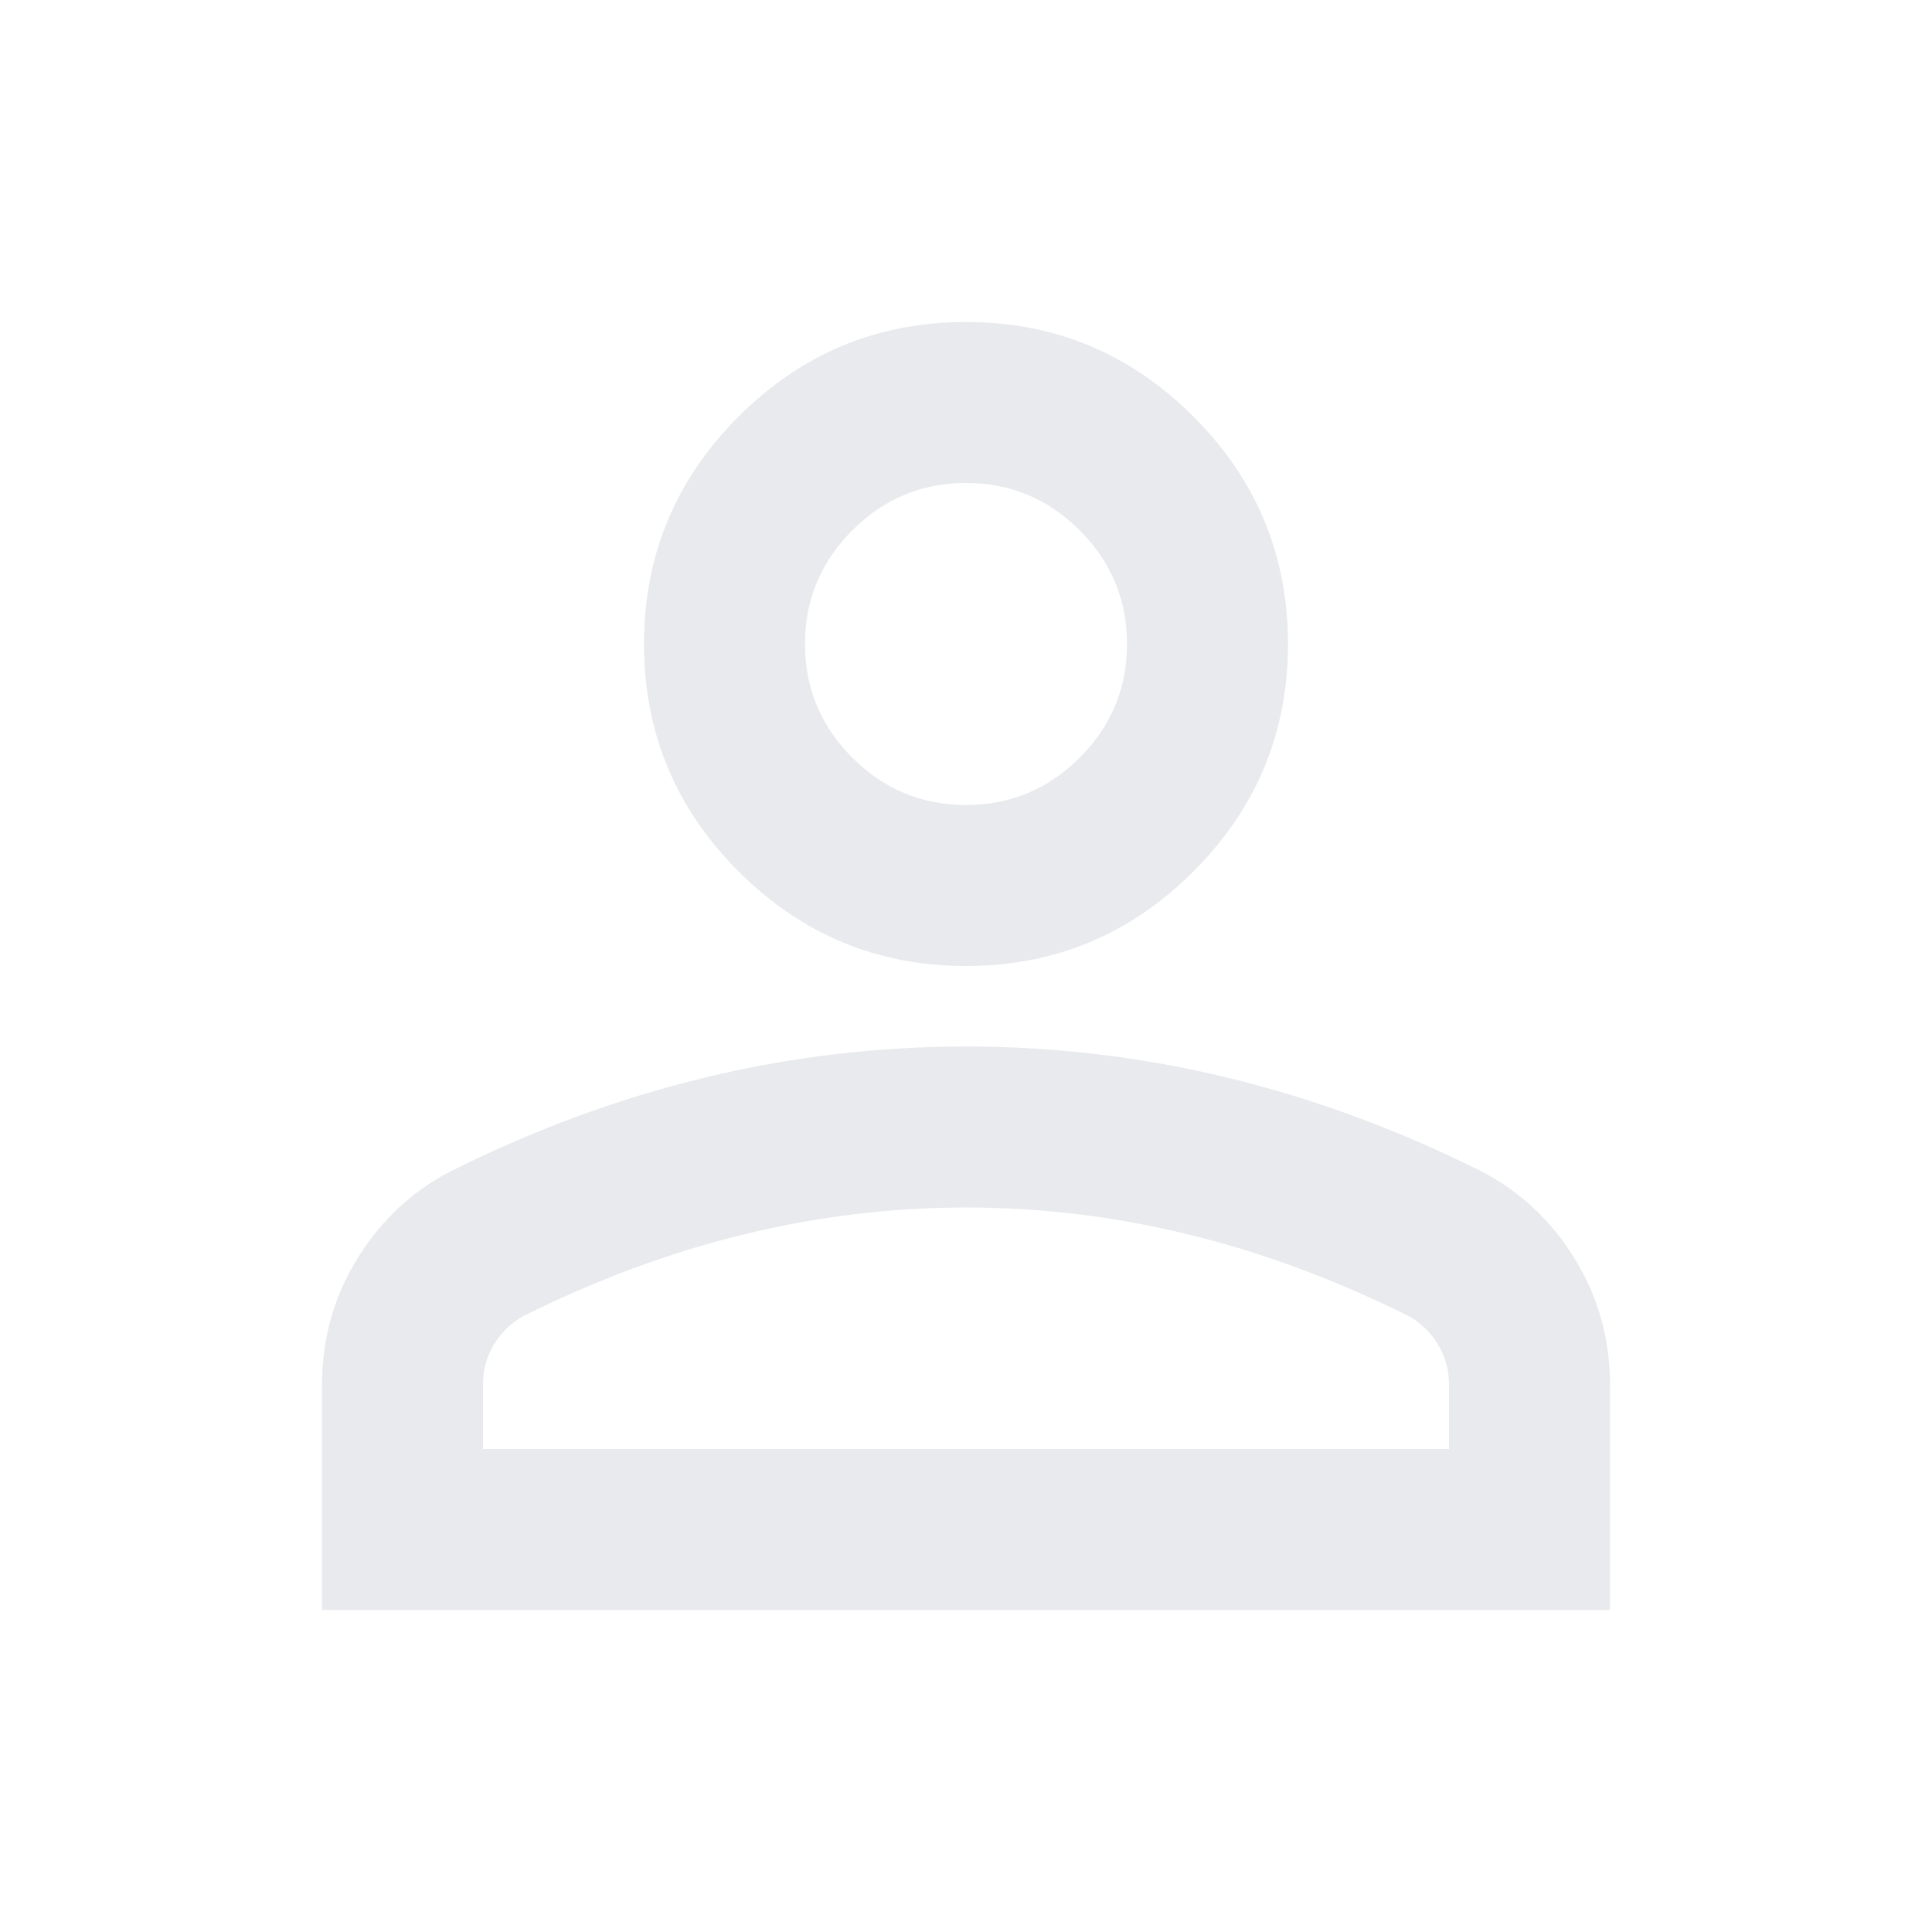
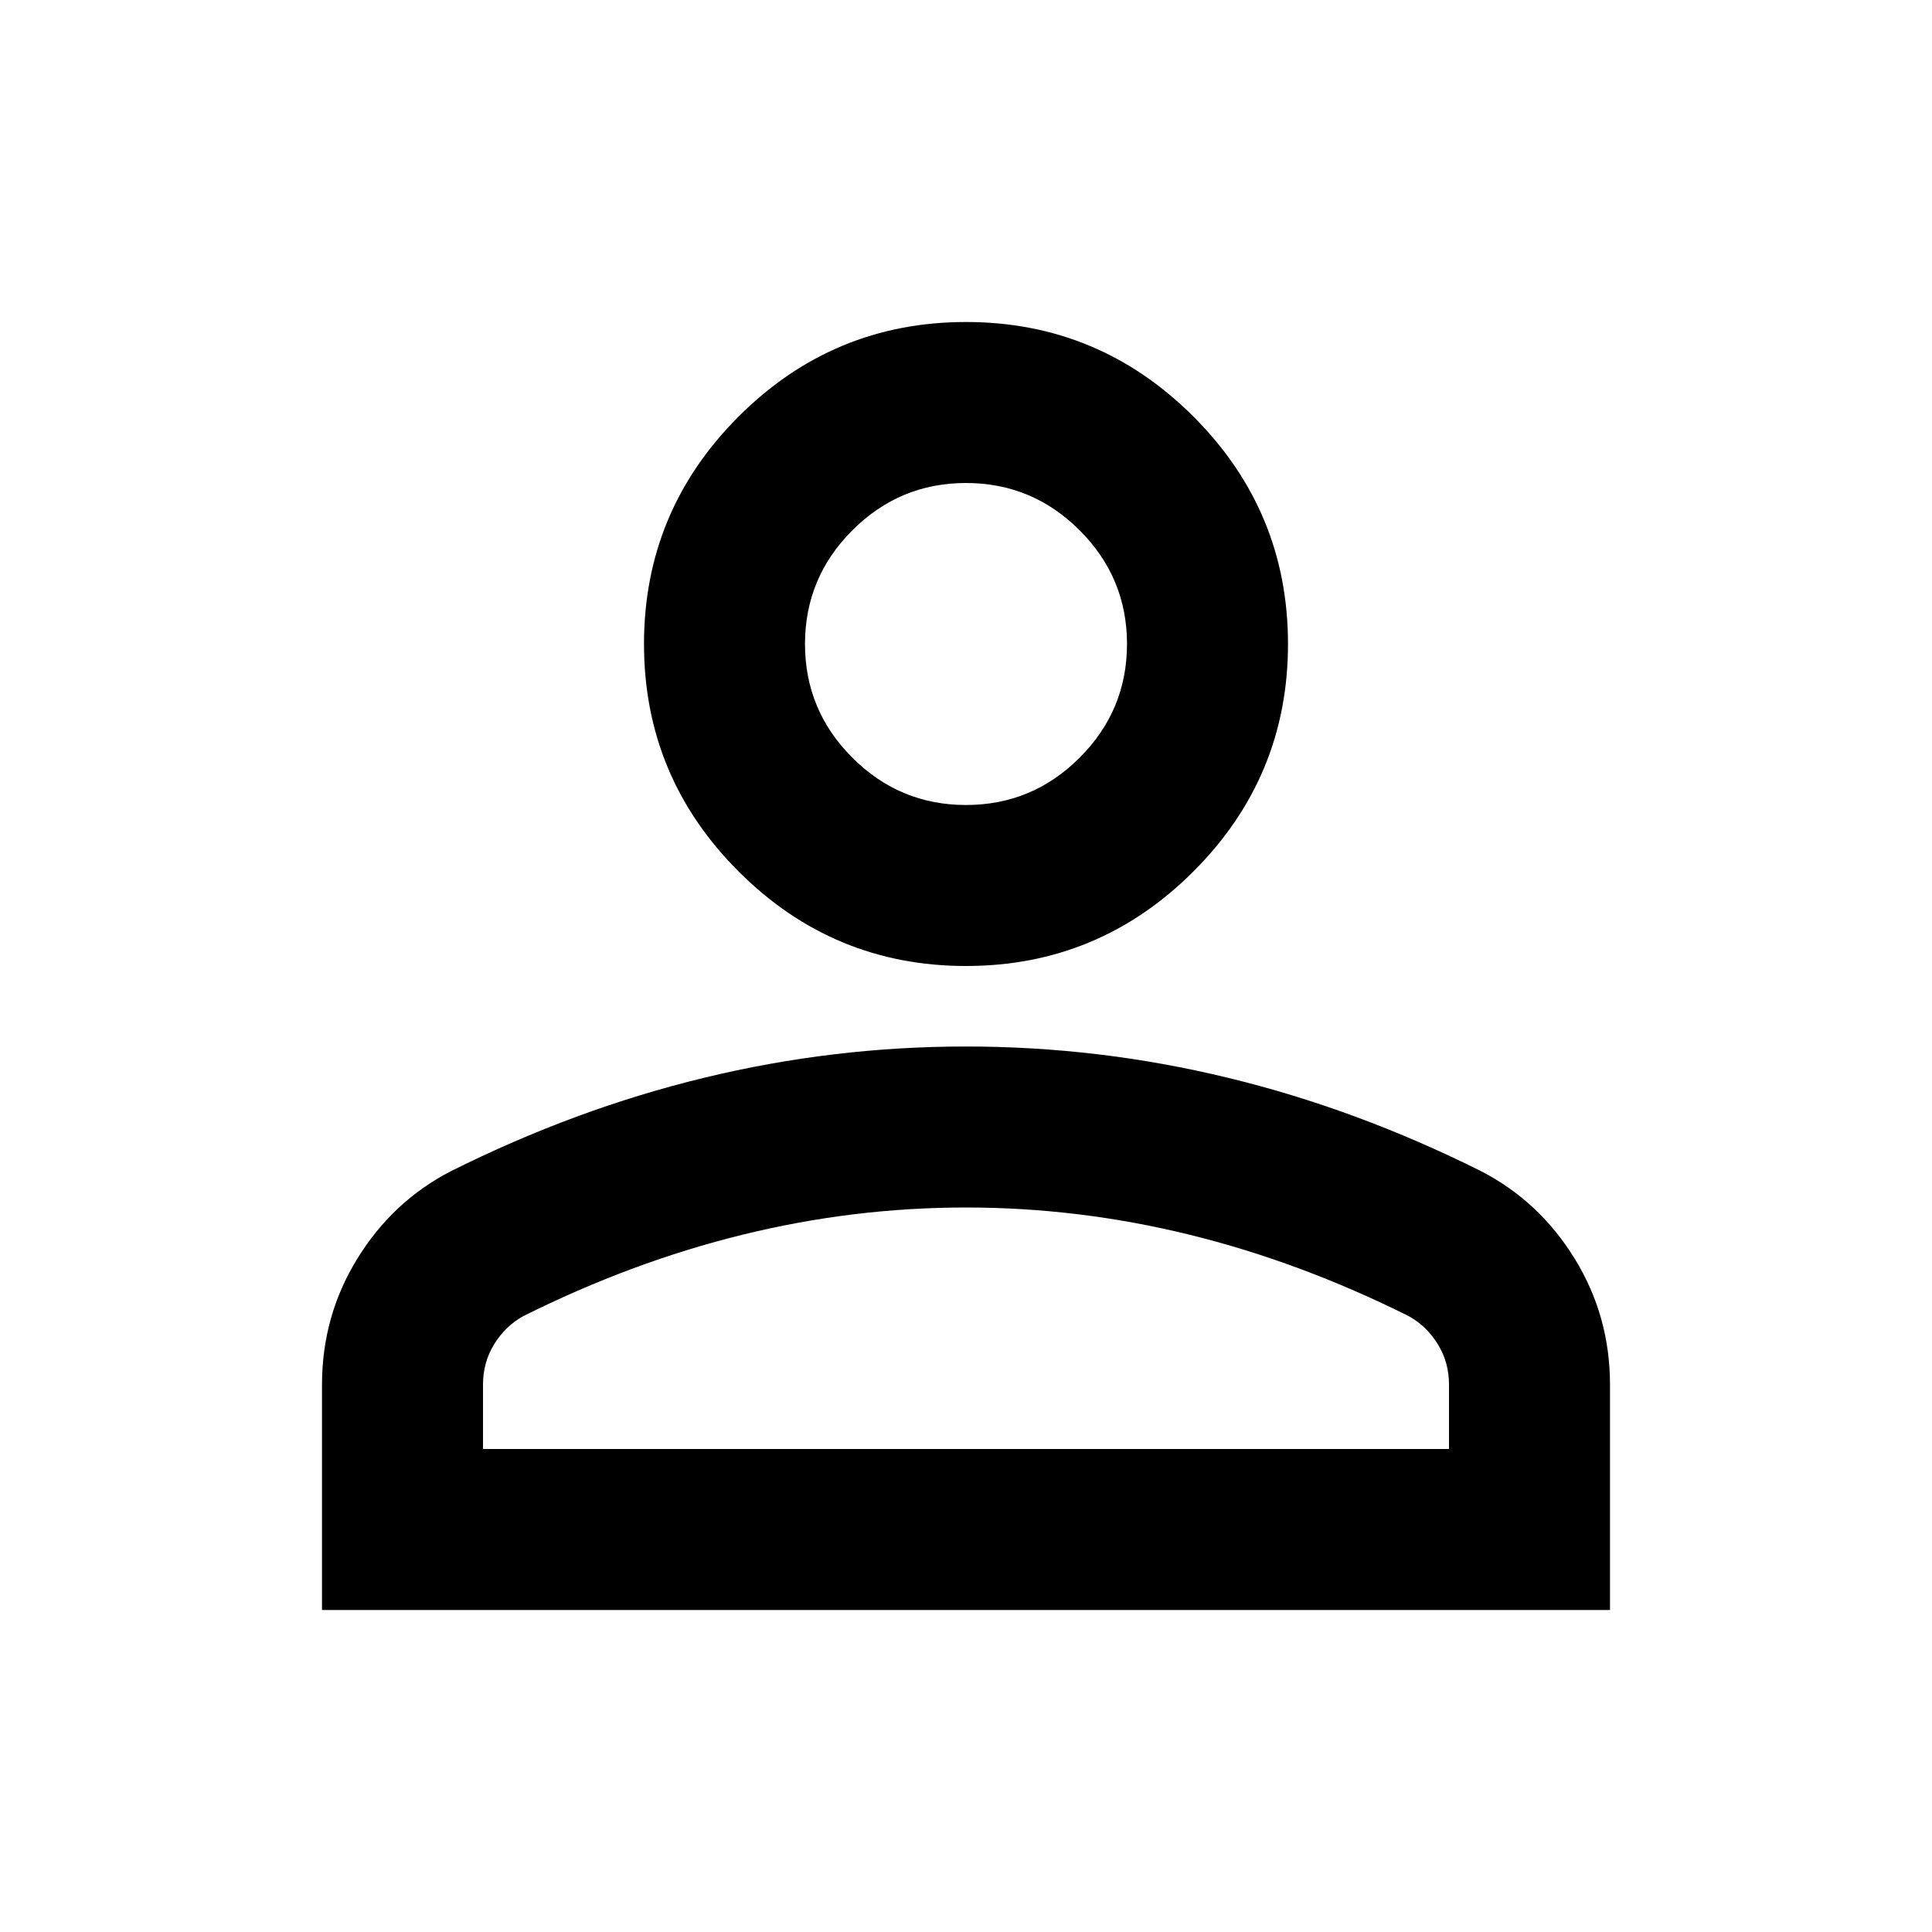
<svg xmlns="http://www.w3.org/2000/svg" width="96px" height="96px" viewBox="0 0 96 96" version="1.1">
  <g id="surface1">
-     <path style=" stroke:none;fill-rule:nonzero;fill:rgb(90.98%,91.765%,92.941%);fill-opacity:1;" d="M 48 48 C 43.602 48 39.832 46.434 36.699 43.301 C 33.566 40.168 32 36.398 32 32 C 32 27.602 33.566 23.832 36.699 20.699 C 39.832 17.566 43.602 16 48 16 C 52.398 16 56.168 17.566 59.301 20.699 C 62.434 23.832 64 27.602 64 32 C 64 36.398 62.434 40.168 59.301 43.301 C 56.168 46.434 52.398 48 48 48 Z M 16 80 L 16 68.801 C 16 66.535 16.582 64.449 17.75 62.551 C 18.918 60.648 20.465 59.199 22.398 58.199 C 26.535 56.133 30.734 54.582 35 53.551 C 39.266 52.516 43.602 52 48 52 C 52.398 52 56.734 52.516 61 53.551 C 65.266 54.582 69.465 56.133 73.602 58.199 C 75.535 59.199 77.082 60.648 78.25 62.551 C 79.418 64.449 80 66.535 80 68.801 L 80 80 Z M 24 72 L 72 72 L 72 68.801 C 72 68.066 71.816 67.398 71.449 66.801 C 71.082 66.199 70.602 65.734 70 65.398 C 66.398 63.602 62.766 62.25 59.102 61.352 C 55.434 60.449 51.734 60 48 60 C 44.266 60 40.566 60.449 36.898 61.352 C 33.234 62.25 29.602 63.602 26 65.398 C 25.398 65.734 24.918 66.199 24.551 66.801 C 24.184 67.398 24 68.066 24 68.801 Z M 48 40 C 50.199 40 52.082 39.215 53.648 37.648 C 55.215 36.082 56 34.199 56 32 C 56 29.801 55.215 27.918 53.648 26.352 C 52.082 24.785 50.199 24 48 24 C 45.801 24 43.918 24.785 42.352 26.352 C 40.785 27.918 40 29.801 40 32 C 40 34.199 40.785 36.082 42.352 37.648 C 43.918 39.215 45.801 40 48 40 Z M 48 32 Z M 48 72 Z M 48 72 " />
+     <path style=" stroke:none;fill-rule:nonzero;fill:#000000;fill-opacity:1;" d="M 48 48 C 43.602 48 39.832 46.434 36.699 43.301 C 33.566 40.168 32 36.398 32 32 C 32 27.602 33.566 23.832 36.699 20.699 C 39.832 17.566 43.602 16 48 16 C 52.398 16 56.168 17.566 59.301 20.699 C 62.434 23.832 64 27.602 64 32 C 64 36.398 62.434 40.168 59.301 43.301 C 56.168 46.434 52.398 48 48 48 Z M 16 80 L 16 68.801 C 16 66.535 16.582 64.449 17.75 62.551 C 18.918 60.648 20.465 59.199 22.398 58.199 C 26.535 56.133 30.734 54.582 35 53.551 C 39.266 52.516 43.602 52 48 52 C 52.398 52 56.734 52.516 61 53.551 C 65.266 54.582 69.465 56.133 73.602 58.199 C 75.535 59.199 77.082 60.648 78.25 62.551 C 79.418 64.449 80 66.535 80 68.801 L 80 80 Z M 24 72 L 72 72 L 72 68.801 C 72 68.066 71.816 67.398 71.449 66.801 C 71.082 66.199 70.602 65.734 70 65.398 C 66.398 63.602 62.766 62.25 59.102 61.352 C 55.434 60.449 51.734 60 48 60 C 44.266 60 40.566 60.449 36.898 61.352 C 33.234 62.25 29.602 63.602 26 65.398 C 25.398 65.734 24.918 66.199 24.551 66.801 C 24.184 67.398 24 68.066 24 68.801 Z M 48 40 C 50.199 40 52.082 39.215 53.648 37.648 C 55.215 36.082 56 34.199 56 32 C 56 29.801 55.215 27.918 53.648 26.352 C 52.082 24.785 50.199 24 48 24 C 45.801 24 43.918 24.785 42.352 26.352 C 40.785 27.918 40 29.801 40 32 C 40 34.199 40.785 36.082 42.352 37.648 C 43.918 39.215 45.801 40 48 40 Z M 48 32 Z M 48 72 Z M 48 72 " />
  </g>
</svg>
